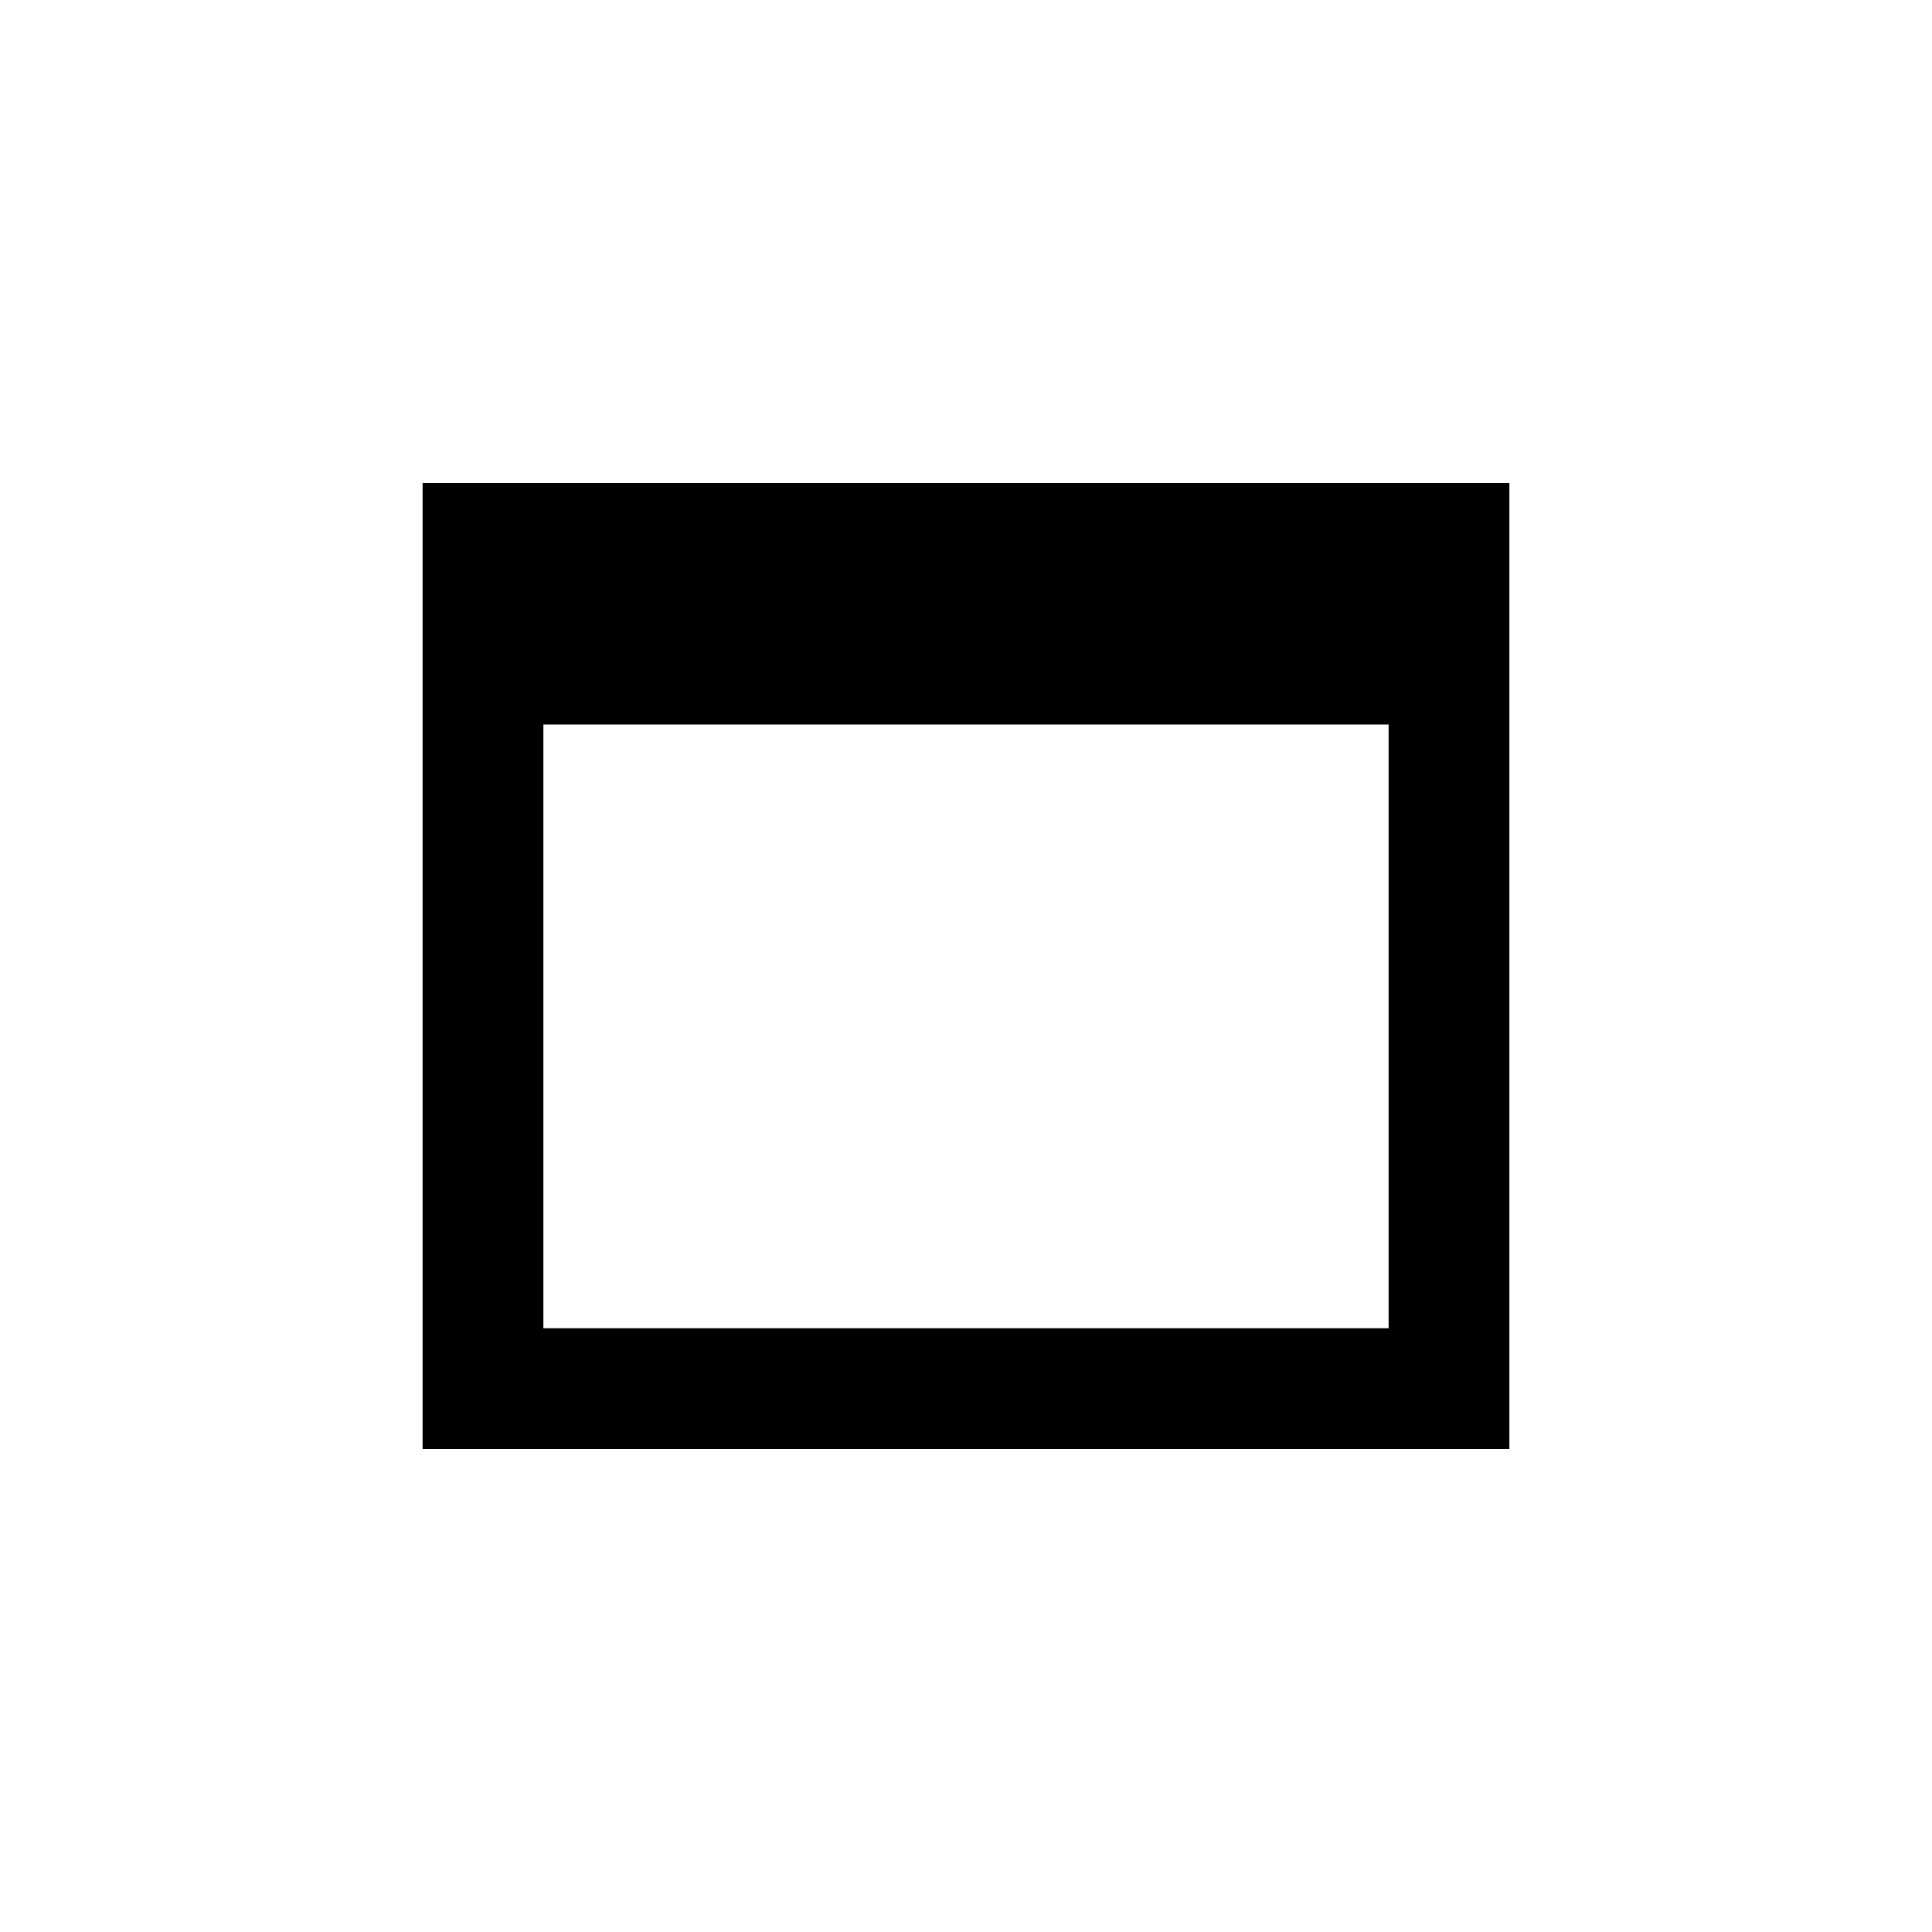
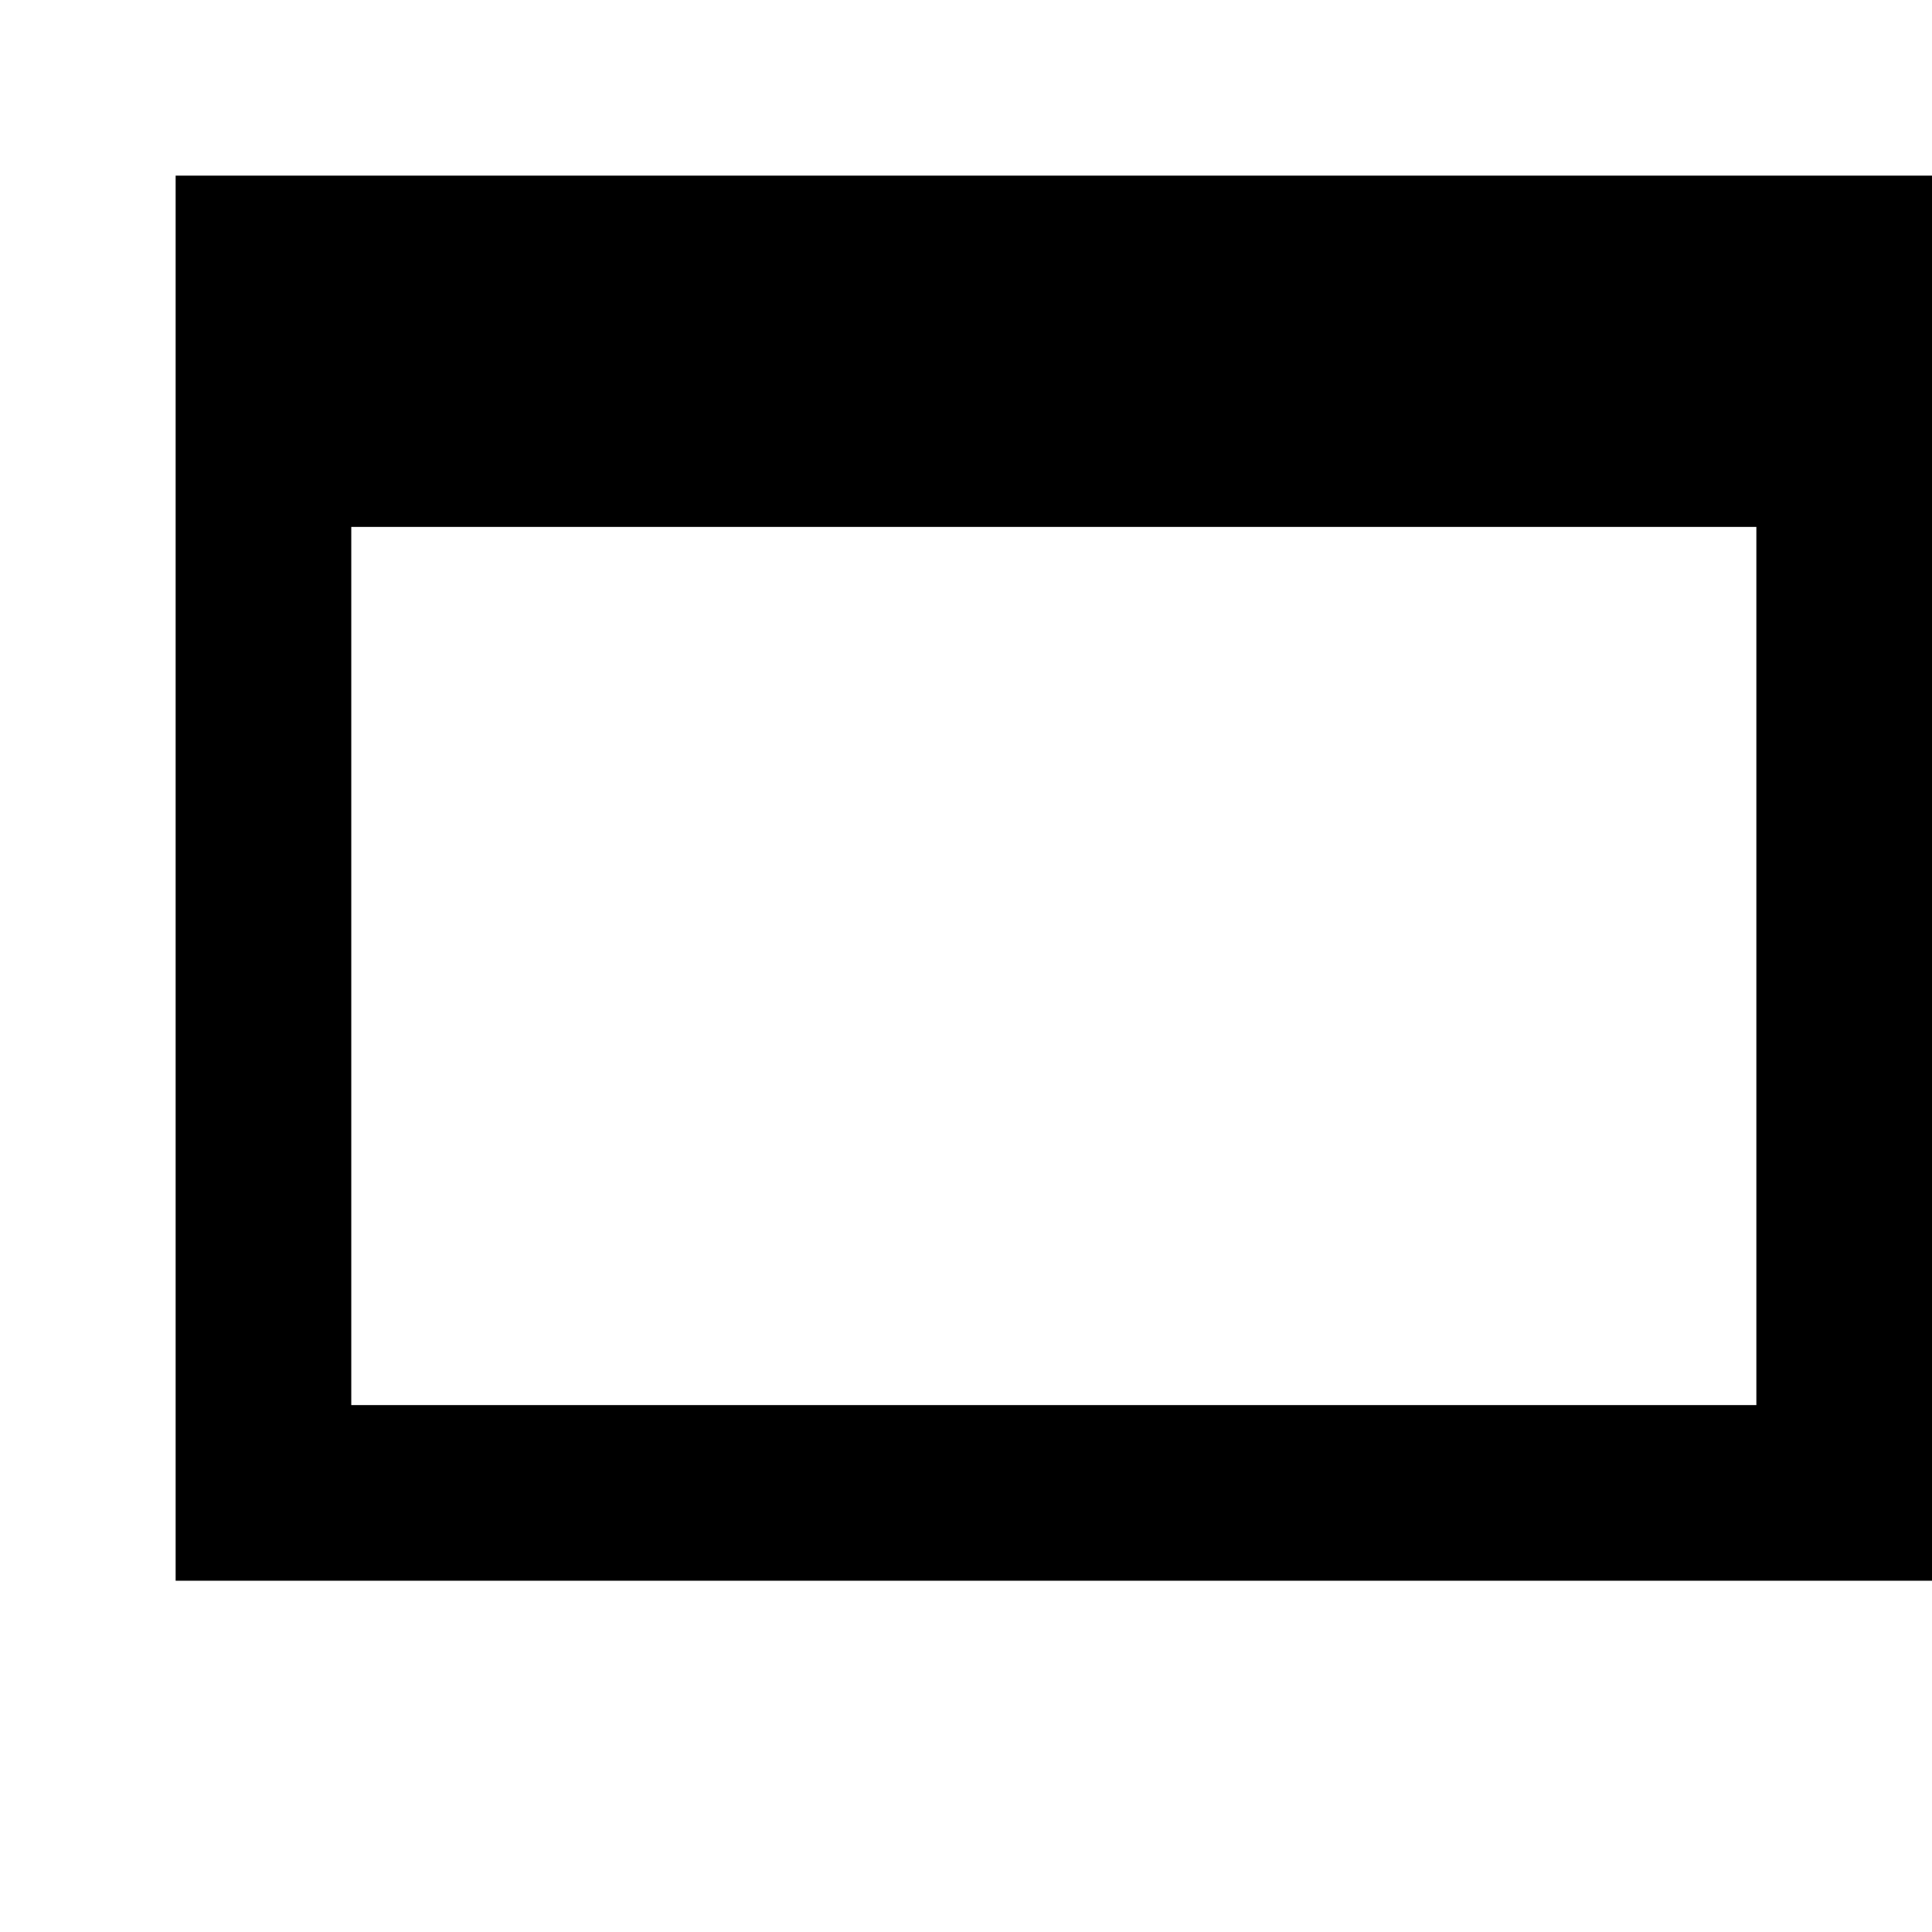
- <svg xmlns="http://www.w3.org/2000/svg" width="32" height="32" id="svg2" version="1.1">
+ <svg xmlns="http://www.w3.org/2000/svg" width="22" height="22" id="svg2" version="1.1">
  <g id="layer1">
-     <path id="path3026" style="fill:#000000" d="m 9,12 0,10 14,0 0,-10 z M 7,24 7,8 25,8 25,24 z" />
+     <path id="path3026" style="fill:#000000" d="m 4,6 0,10 16,0 0,-10 z M 2,18 2,2 22,2 22,18 z" />
  </g>
</svg>
